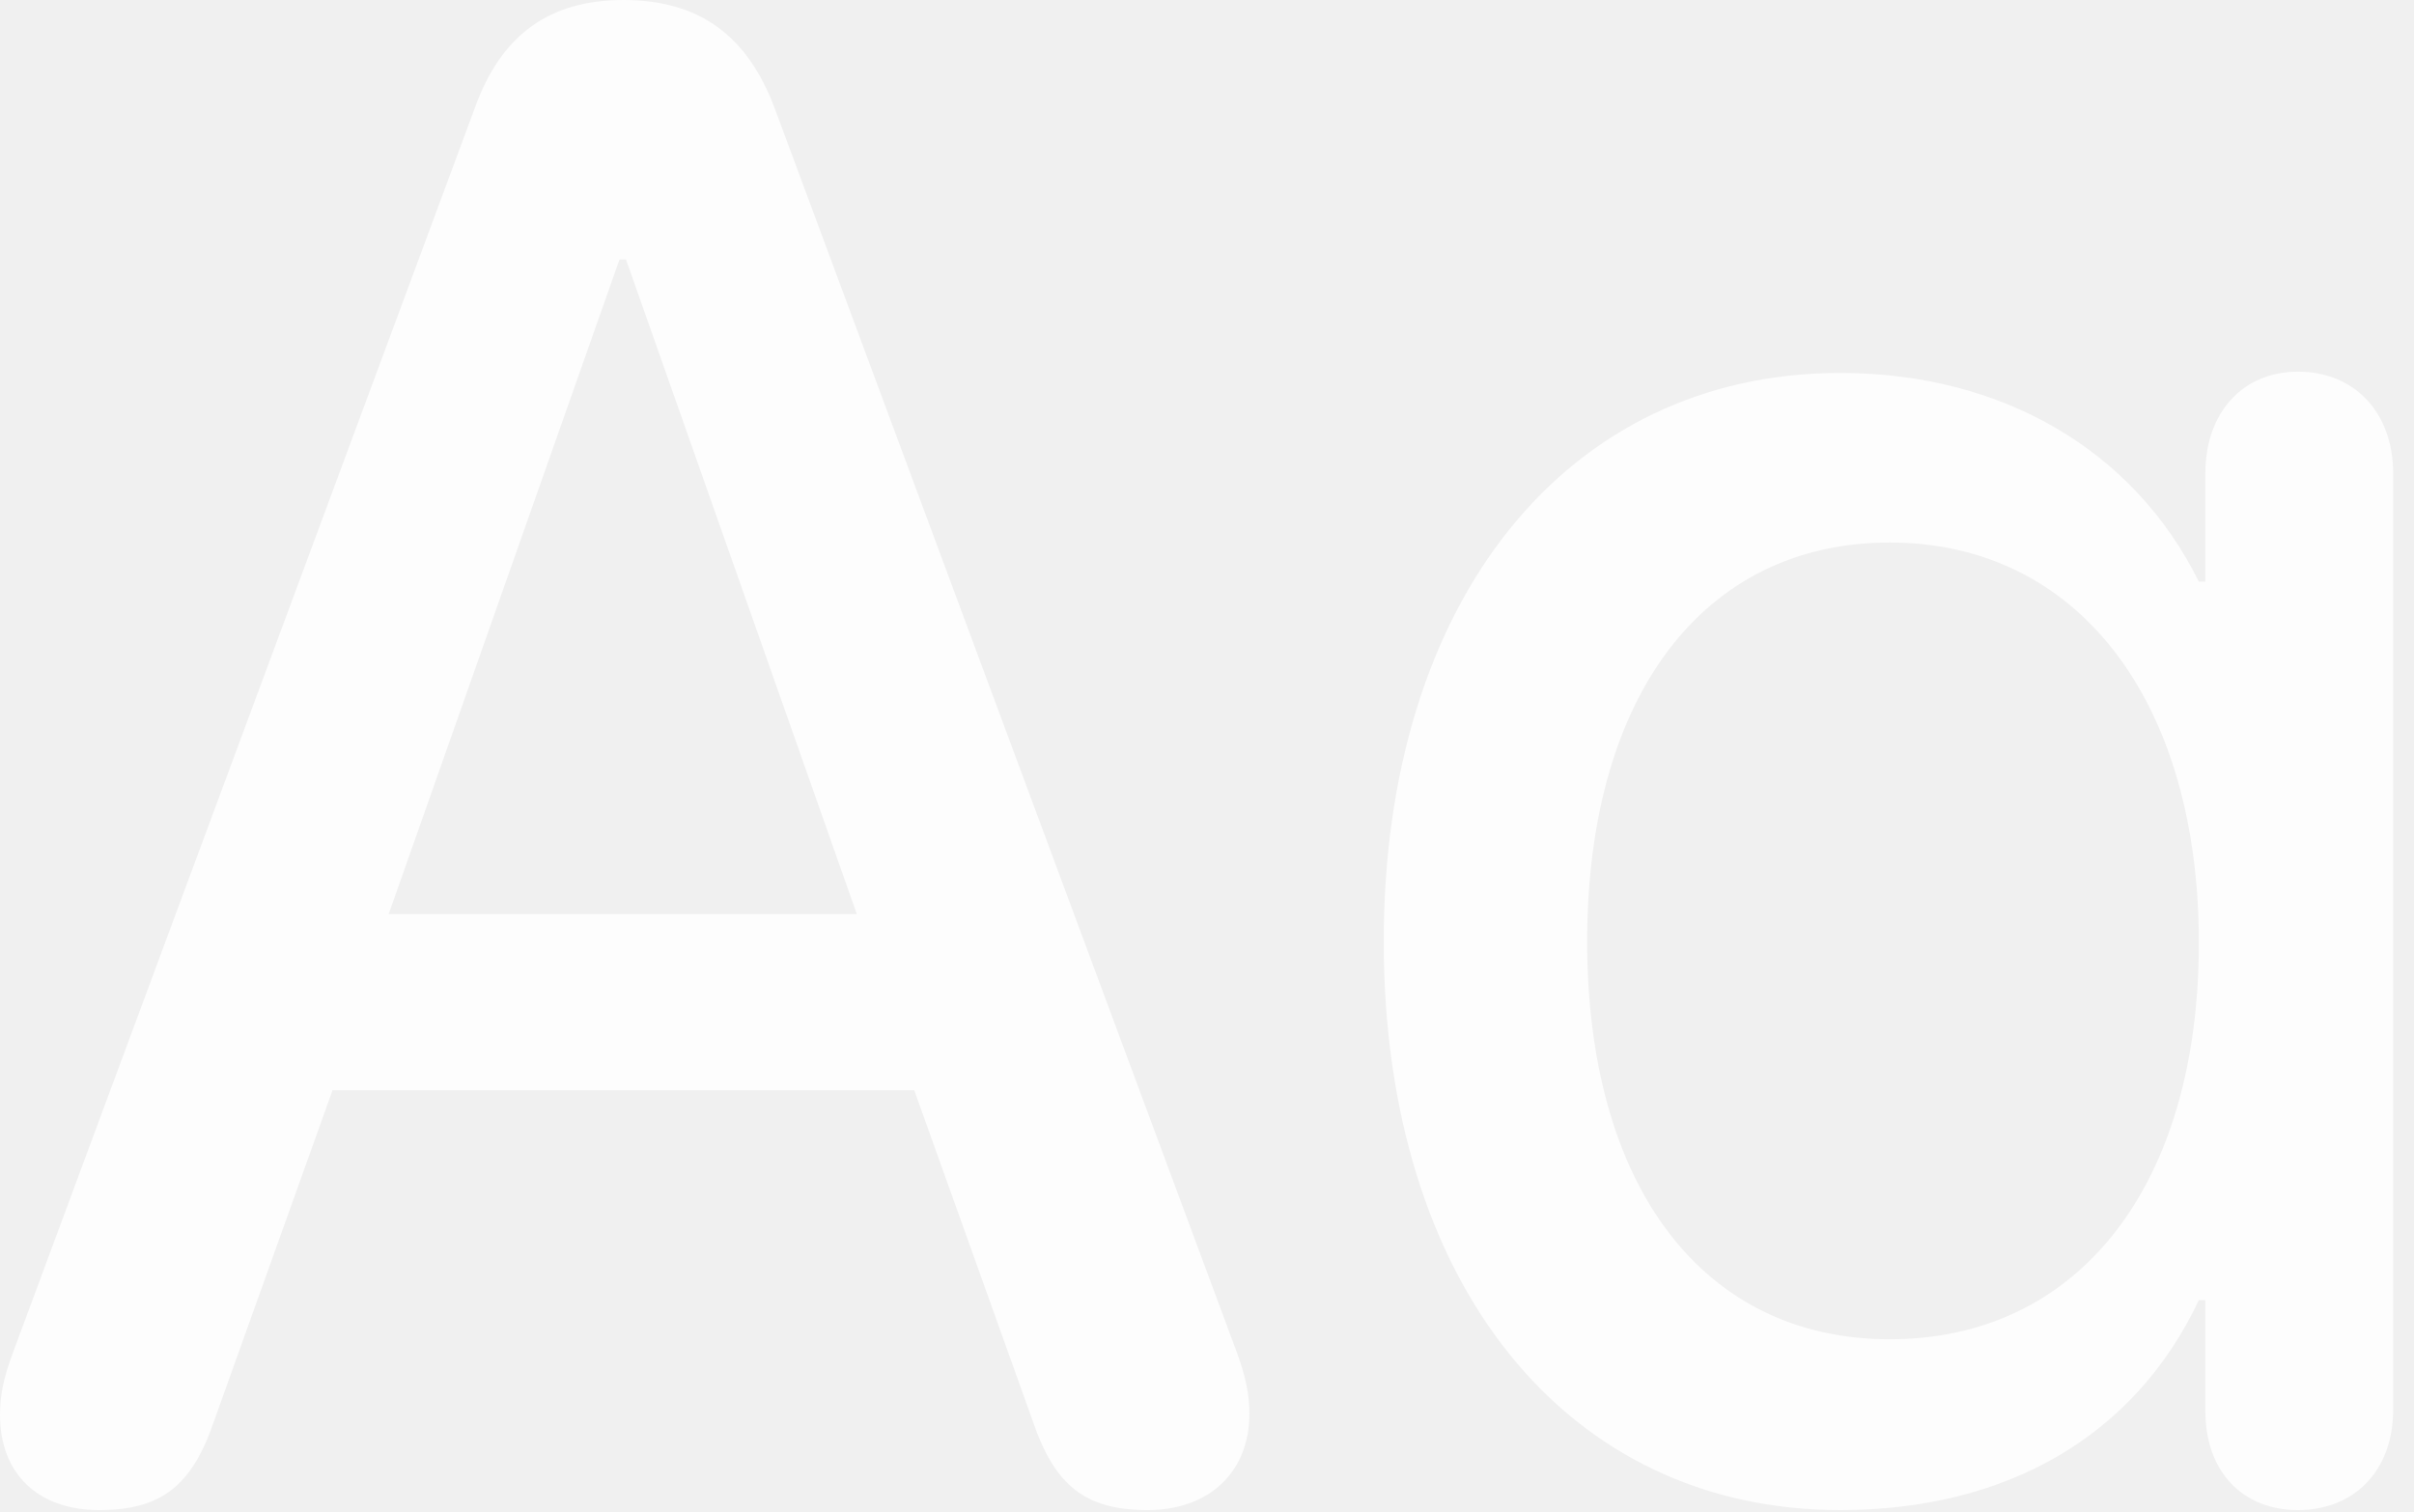
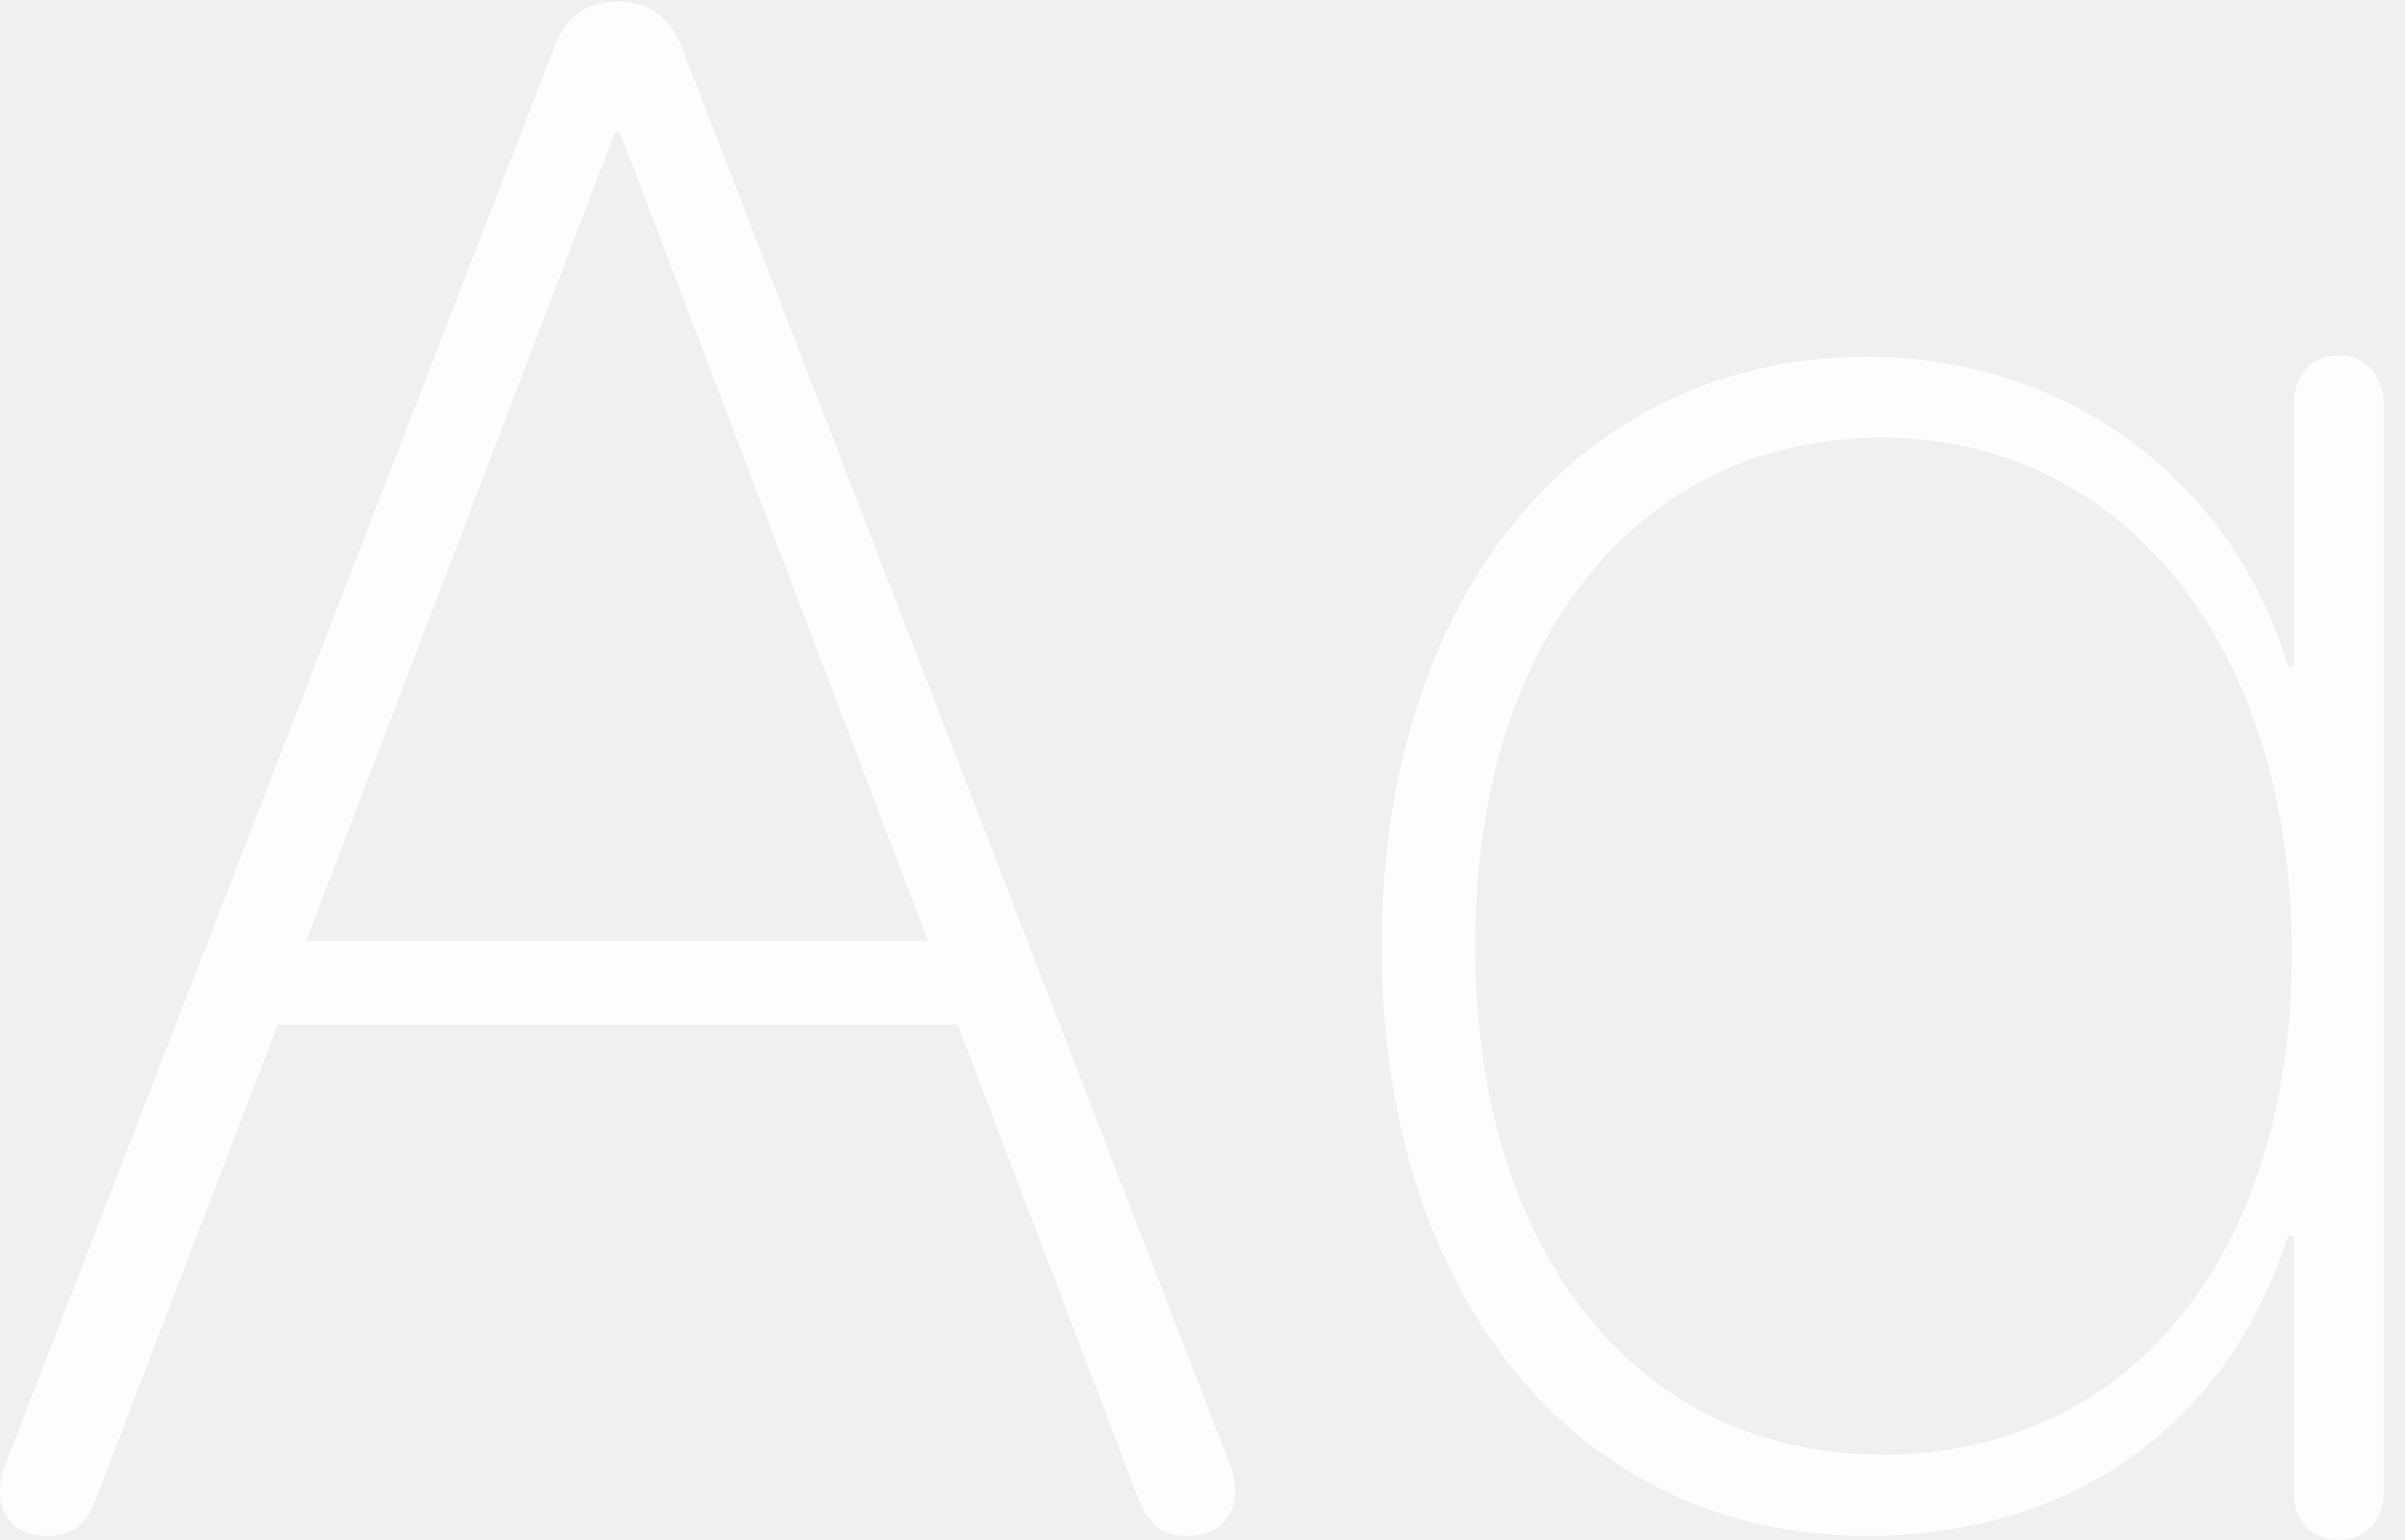
- <svg xmlns="http://www.w3.org/2000/svg" version="1.1" viewBox="0 0 40.671 25.466">
+ <svg xmlns="http://www.w3.org/2000/svg" version="1.1" viewBox="0 0 39.754 25.454">
  <g>
-     <rect height="25.466" opacity="0" width="40.671" x="0" y="0" />
-     <path d="M31.003 25.444C33.816 25.444 35.969 24.192 37.046 21.907L37.156 21.907L37.156 23.774C37.156 24.807 37.793 25.444 38.716 25.444C39.661 25.444 40.32 24.785 40.32 23.752L40.32 7.976C40.32 6.943 39.661 6.262 38.716 6.262C37.793 6.262 37.156 6.943 37.156 7.976L37.156 9.8L37.046 9.8C35.947 7.581 33.728 6.284 31.003 6.284C26.389 6.284 23.313 10.129 23.313 15.864C23.313 21.621 26.389 25.444 31.003 25.444ZM31.838 22.566C28.696 22.566 26.741 19.995 26.741 15.864C26.741 11.733 28.696 9.141 31.838 9.141C35.002 9.141 37.046 11.799 37.046 15.886C37.046 19.973 35.024 22.566 31.838 22.566Z" fill="white" fill-opacity="0.85" />
-     <path d="M1.67 25.444C2.703 25.444 3.23 25.049 3.604 23.95L5.603 18.369L15.403 18.369L17.402 23.95C17.776 25.049 18.303 25.444 19.336 25.444C20.369 25.444 21.05 24.807 21.05 23.818C21.05 23.489 20.984 23.181 20.83 22.764L13.052 1.824C12.59 0.593 11.777 0 10.503 0C9.25 0 8.438 0.593 7.998 1.824L0.22 22.786C0.066 23.203 0 23.489 0 23.84C0 24.829 0.637 25.444 1.67 25.444ZM6.548 15.403L10.437 4.373L10.547 4.373L14.436 15.403Z" fill="white" fill-opacity="0.85" />
+     <rect height="25.454" opacity="0" width="39.754" x="0" y="0" />
+     <path d="M30.861 25.391C34.259 25.391 36.839 23.537 37.821 20.429L37.915 20.429L37.915 24.67C37.915 25.149 38.204 25.454 38.653 25.454C39.107 25.454 39.402 25.159 39.402 24.664L39.402 6.689C39.402 6.194 39.107 5.876 38.653 5.876C38.204 5.876 37.915 6.194 37.915 6.689L37.915 11.012L37.821 11.012C36.881 7.907 34.139 5.898 30.861 5.898C26.104 5.898 22.838 9.854 22.838 15.637C22.838 21.473 26.104 25.391 30.861 25.391ZM31.111 24.047C27.067 24.047 24.384 20.701 24.384 15.637C24.384 10.572 27.083 7.236 31.111 7.236C35.145 7.236 37.884 10.749 37.884 15.754C37.884 20.758 35.198 24.047 31.111 24.047Z" fill="white" fill-opacity="0.85" />
+     <path d="M0.768 25.391C1.216 25.391 1.442 25.201 1.61 24.719L4.591 16.939L15.83 16.939L18.794 24.719C18.978 25.201 19.189 25.391 19.637 25.391C20.116 25.391 20.417 25.102 20.417 24.651C20.417 24.495 20.383 24.346 20.308 24.15L11.28 0.805C11.088 0.318 10.765 0.025 10.218 0.025C9.678 0.025 9.323 0.302 9.153 0.805L0.109 24.156C0.034 24.352 0 24.495 0 24.657C0 25.108 0.305 25.391 0.768 25.391ZM5.061 15.555L10.168 2.183L10.246 2.183L15.338 15.555Z" fill="white" fill-opacity="0.85" />
  </g>
</svg>
